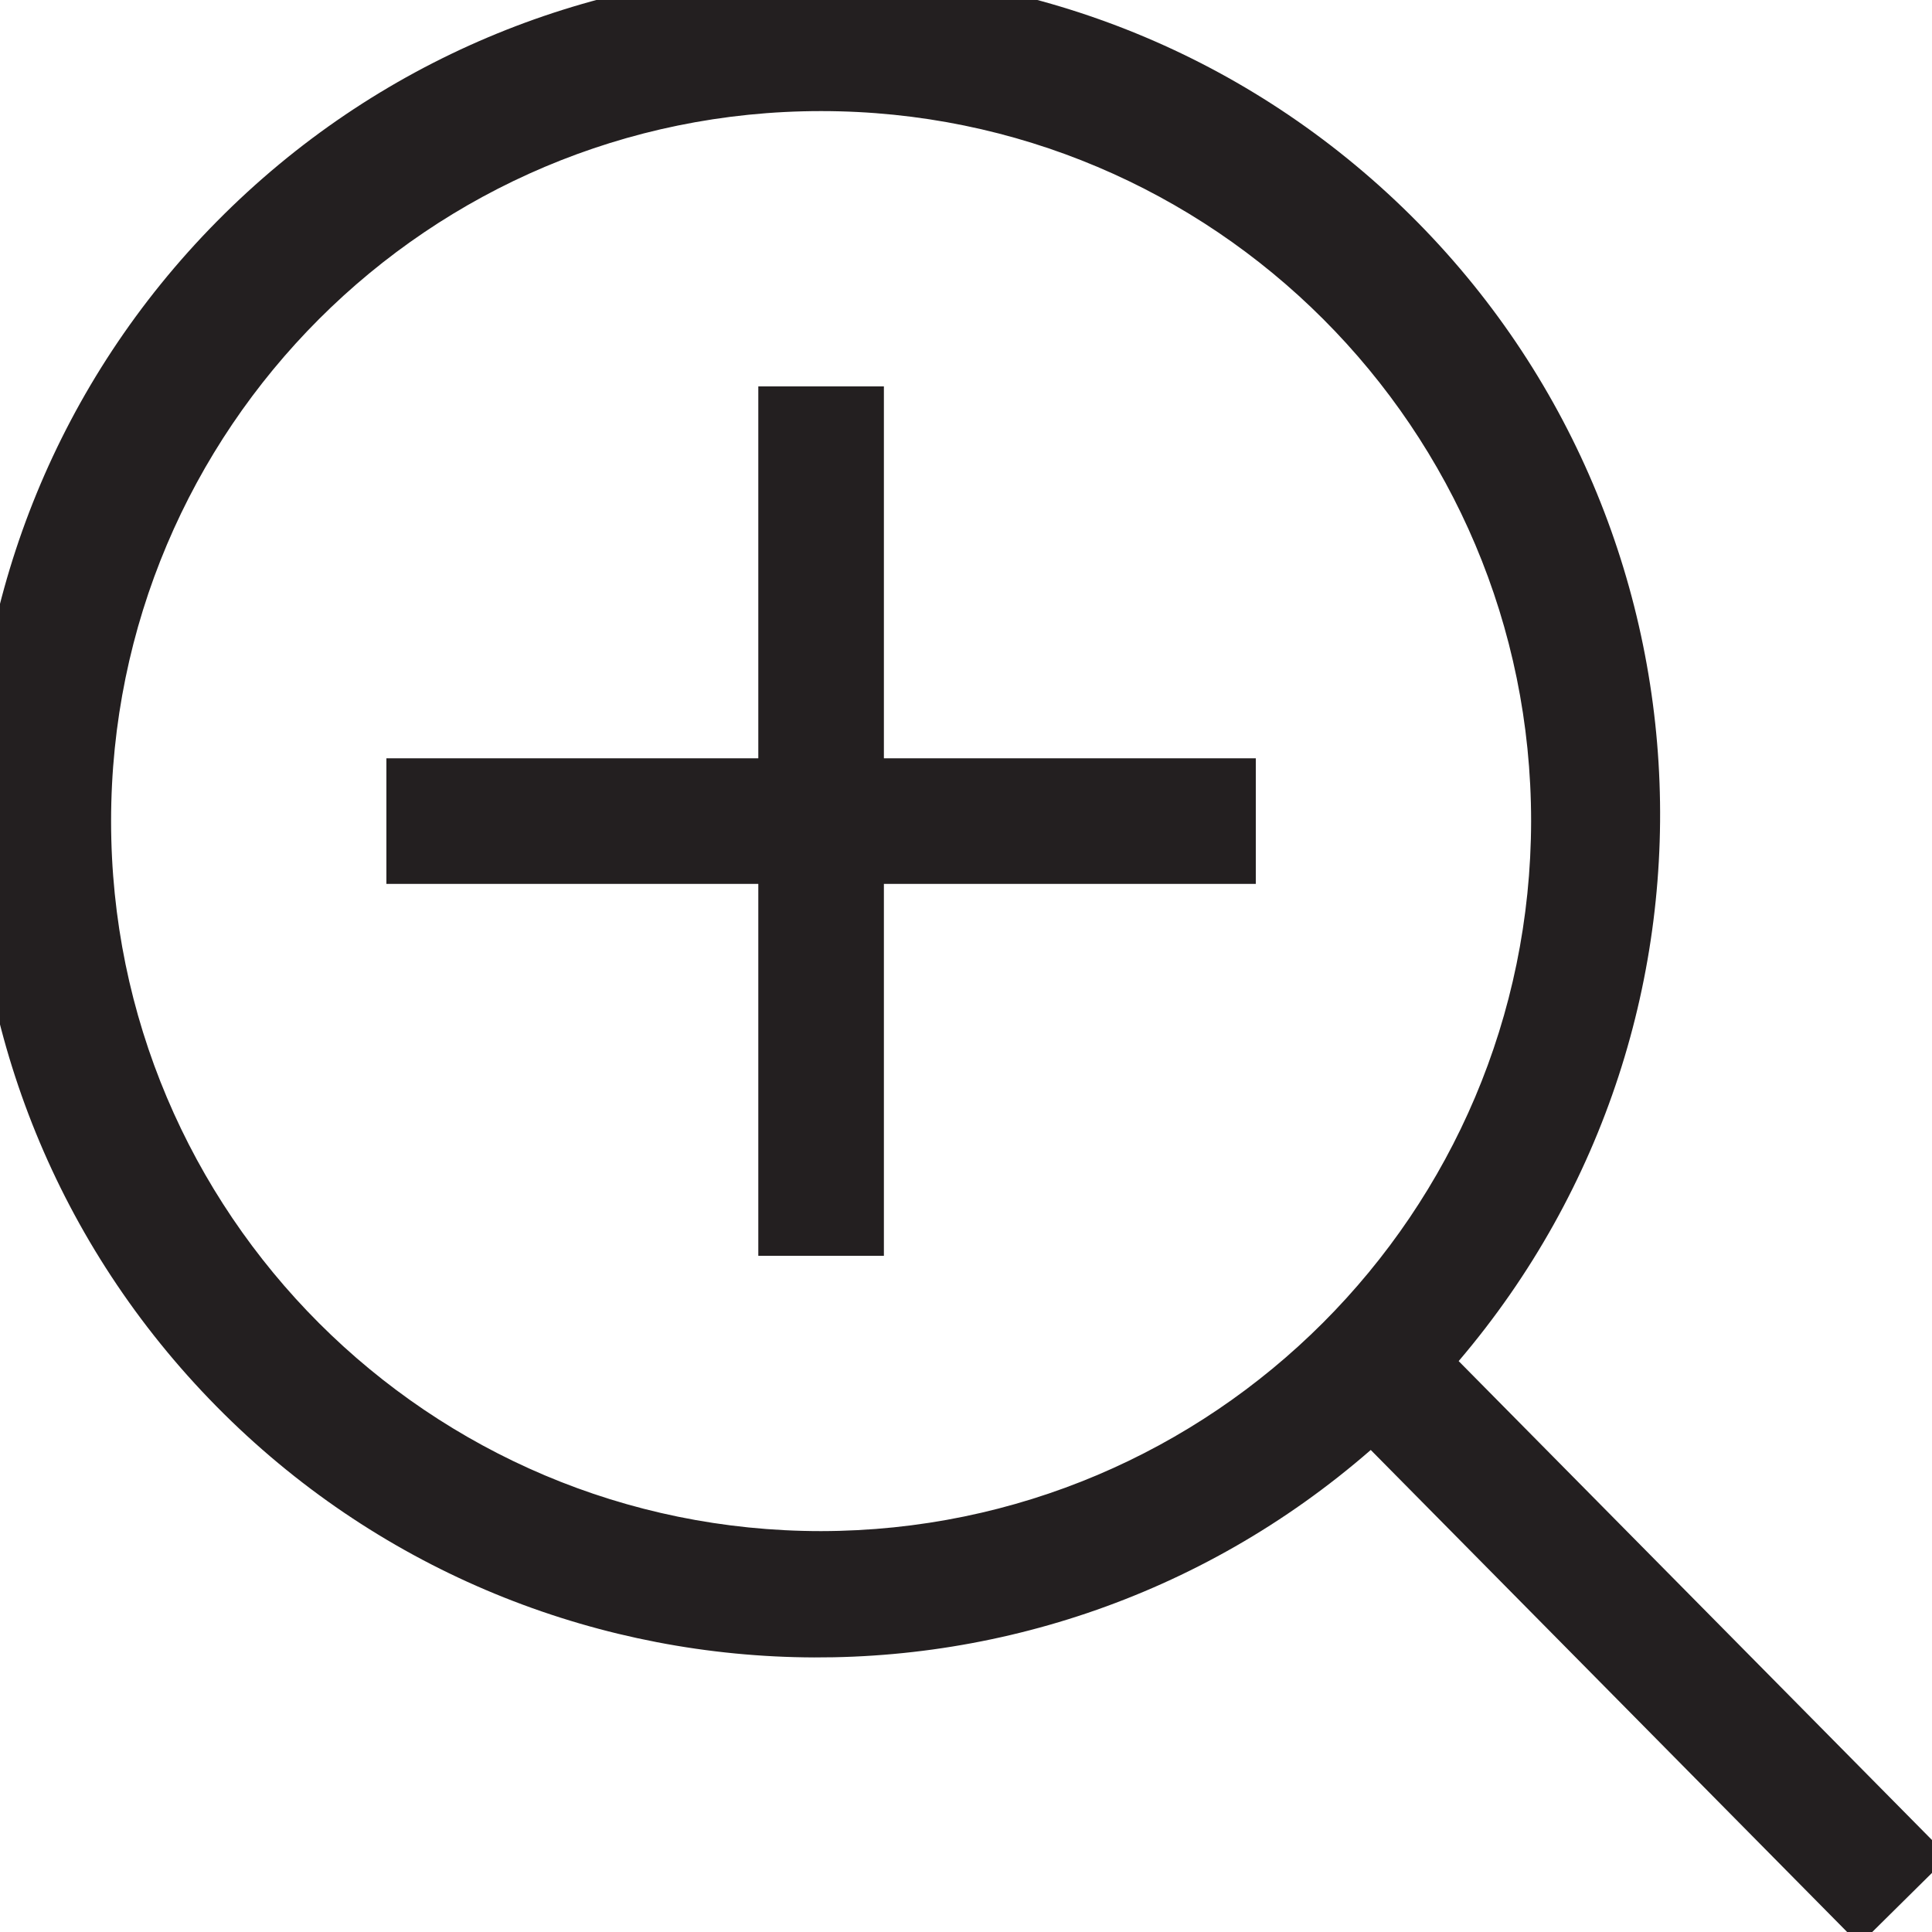
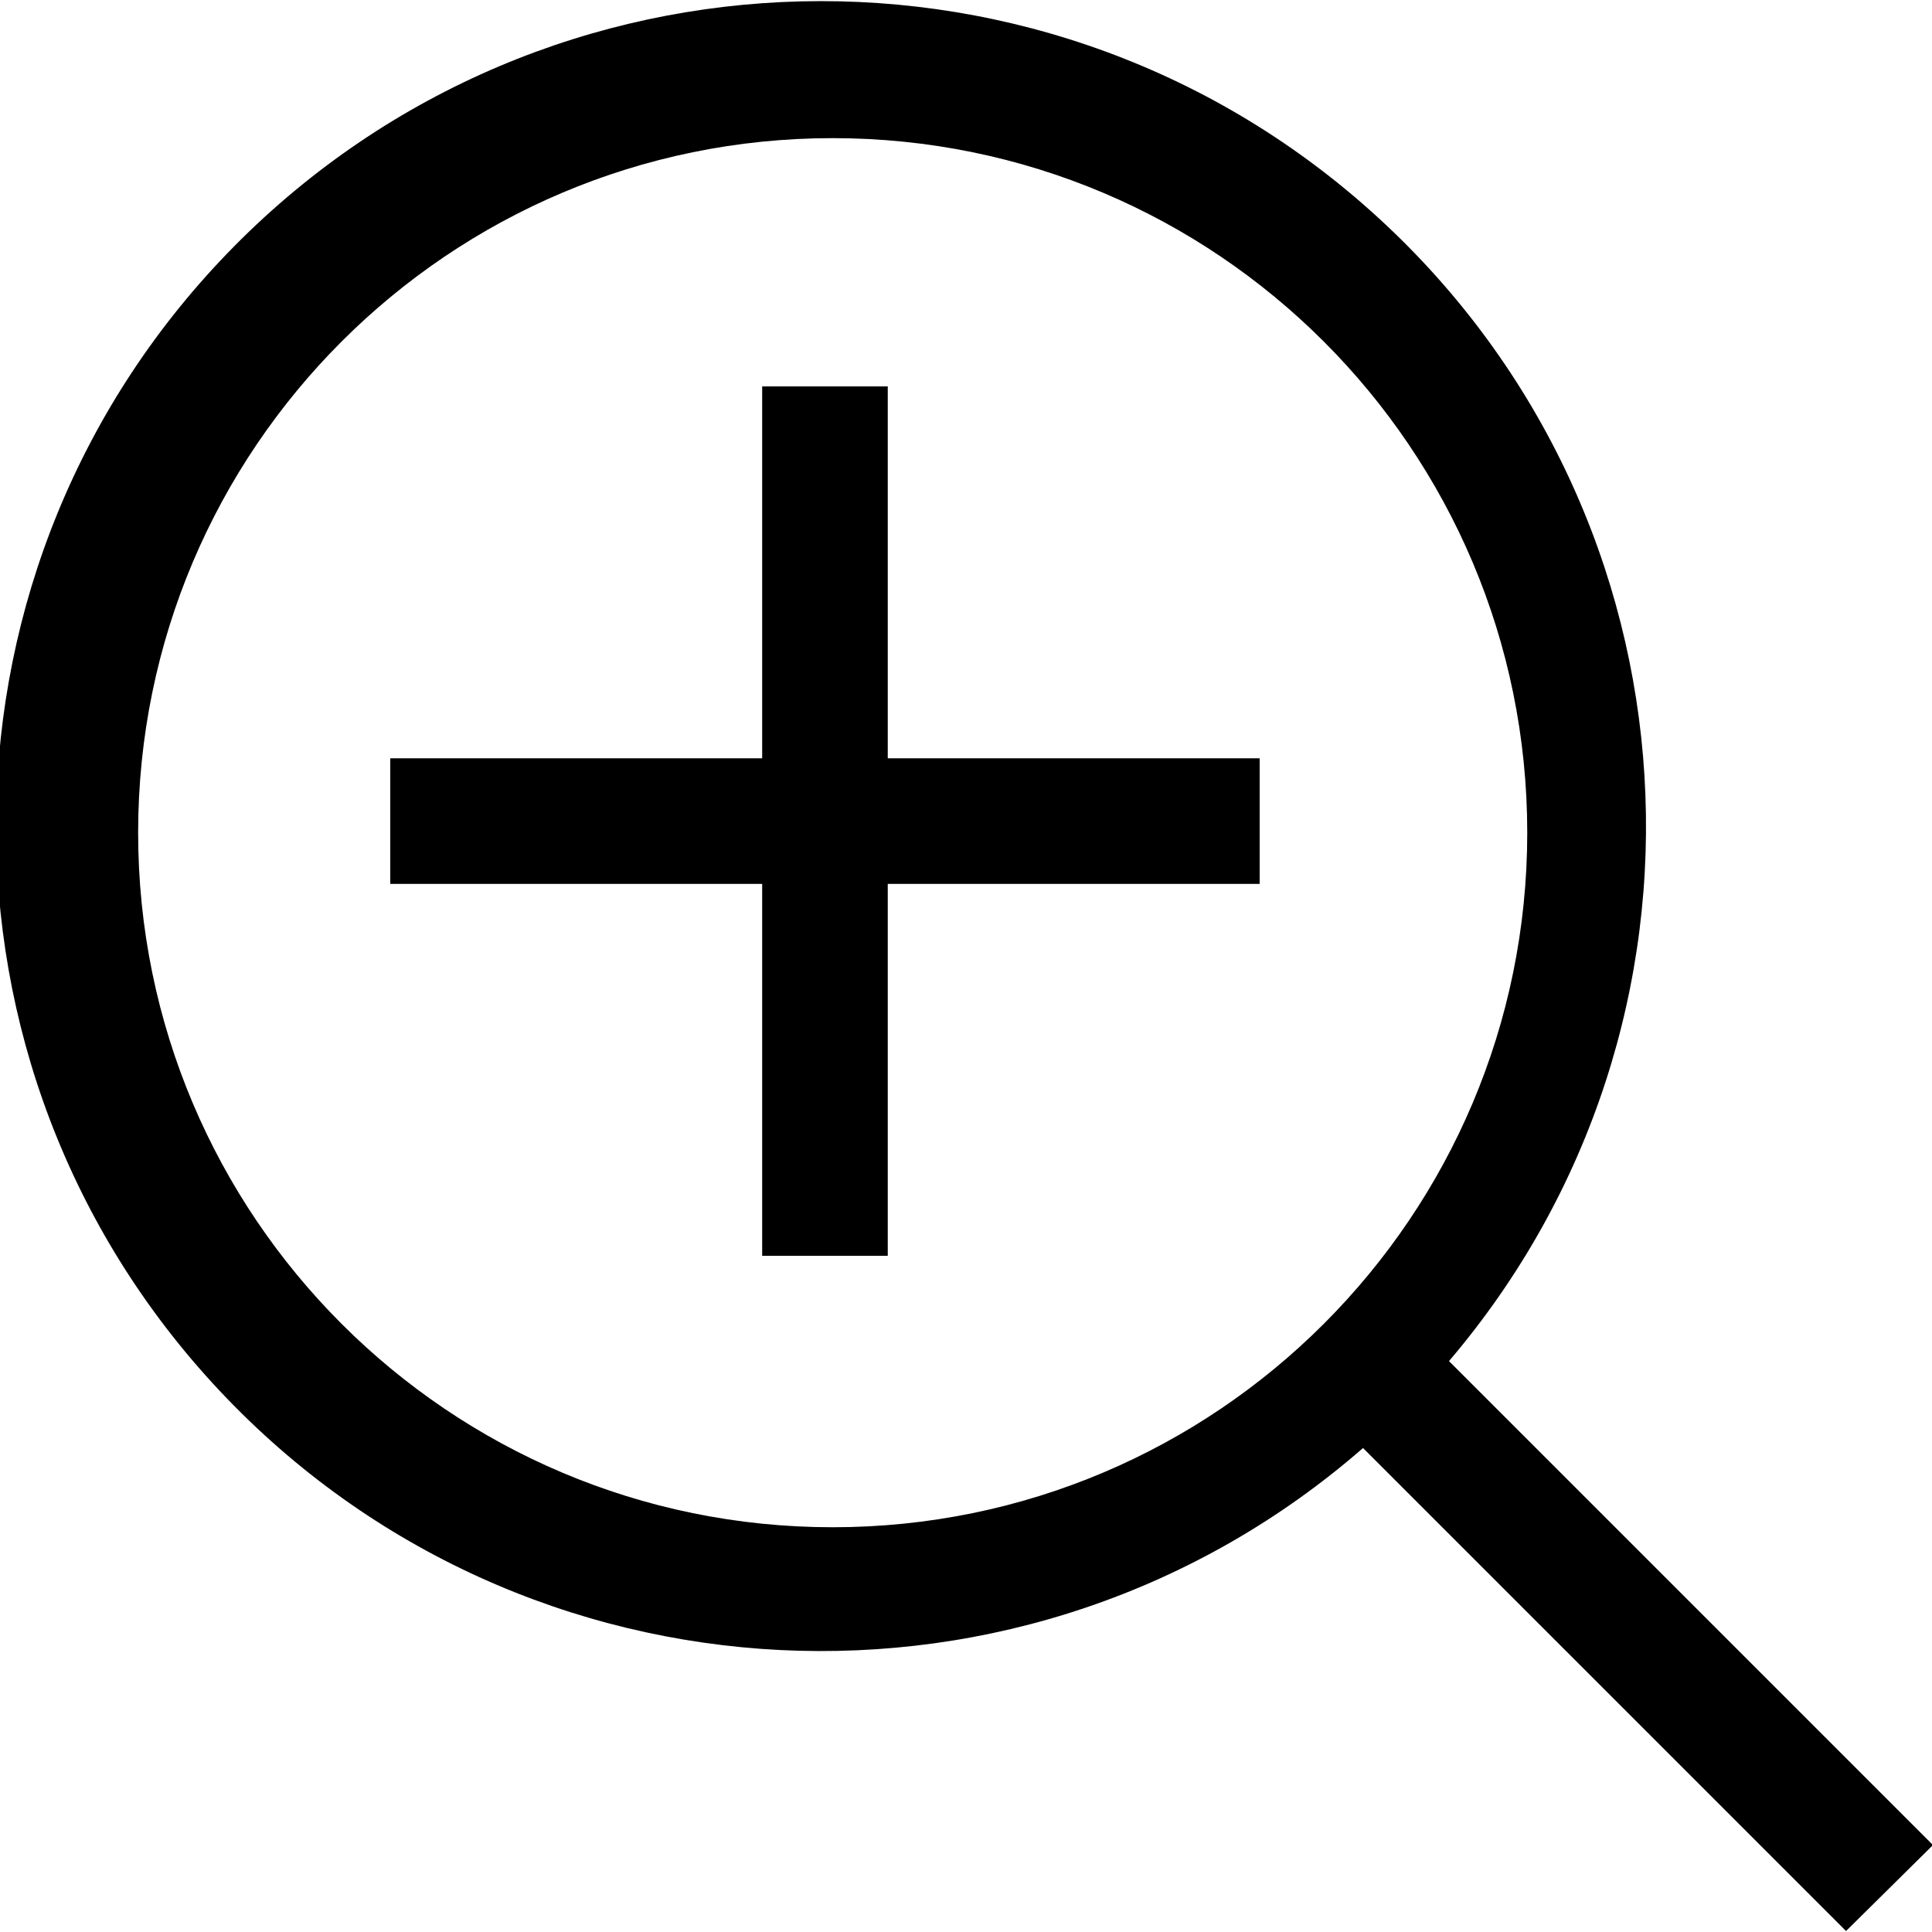
- <svg xmlns="http://www.w3.org/2000/svg" id="Layer_63" data-name="Layer 63" viewBox="0 0 20 20">
-   <defs>
-     <style>.cls-1{fill:#231f20;}</style>
-   </defs>
-   <path class="cls-1" d="M20.17,19.22l-5.07-5.13a8.73,8.73,0,1,0-.91.92l5.06,5.12ZM8.5,15.85A7.35,7.35,0,1,1,15.85,8.5,7.36,7.36,0,0,1,8.5,15.85Z" />
-   <polygon class="cls-1" points="13 7.85 9.15 7.85 9.15 4 7.85 4 7.85 7.85 4 7.85 4 9.15 7.85 9.15 7.85 13 9.15 13 9.15 9.15 13 9.15 13 7.85" />
+ <svg xmlns="http://www.w3.org/2000/svg" viewBox="0 0 20 20">
+   <path d="M15,14.09a8.54,8.54,0,1,0-.89.9l5,5,.9-.89ZM8.62,15.81a7.19,7.19,0,1,1,7.19-7.19A7.19,7.19,0,0,1,8.62,15.81Z" />
+   <polygon points="9.19 4 7.89 4 7.89 7.85 4.04 7.85 4.04 9.15 7.89 9.15 7.89 13 9.19 13 9.19 9.15 13.04 9.15 13.04 7.85 9.19 7.85 9.19 4" />
</svg>
